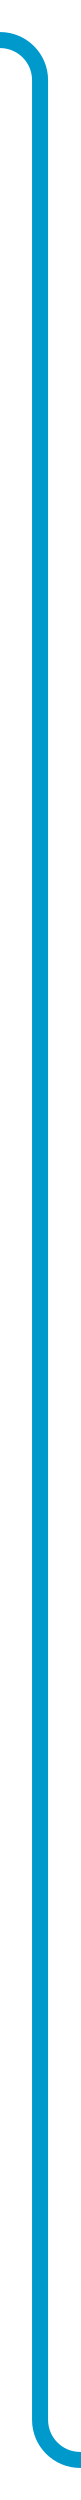
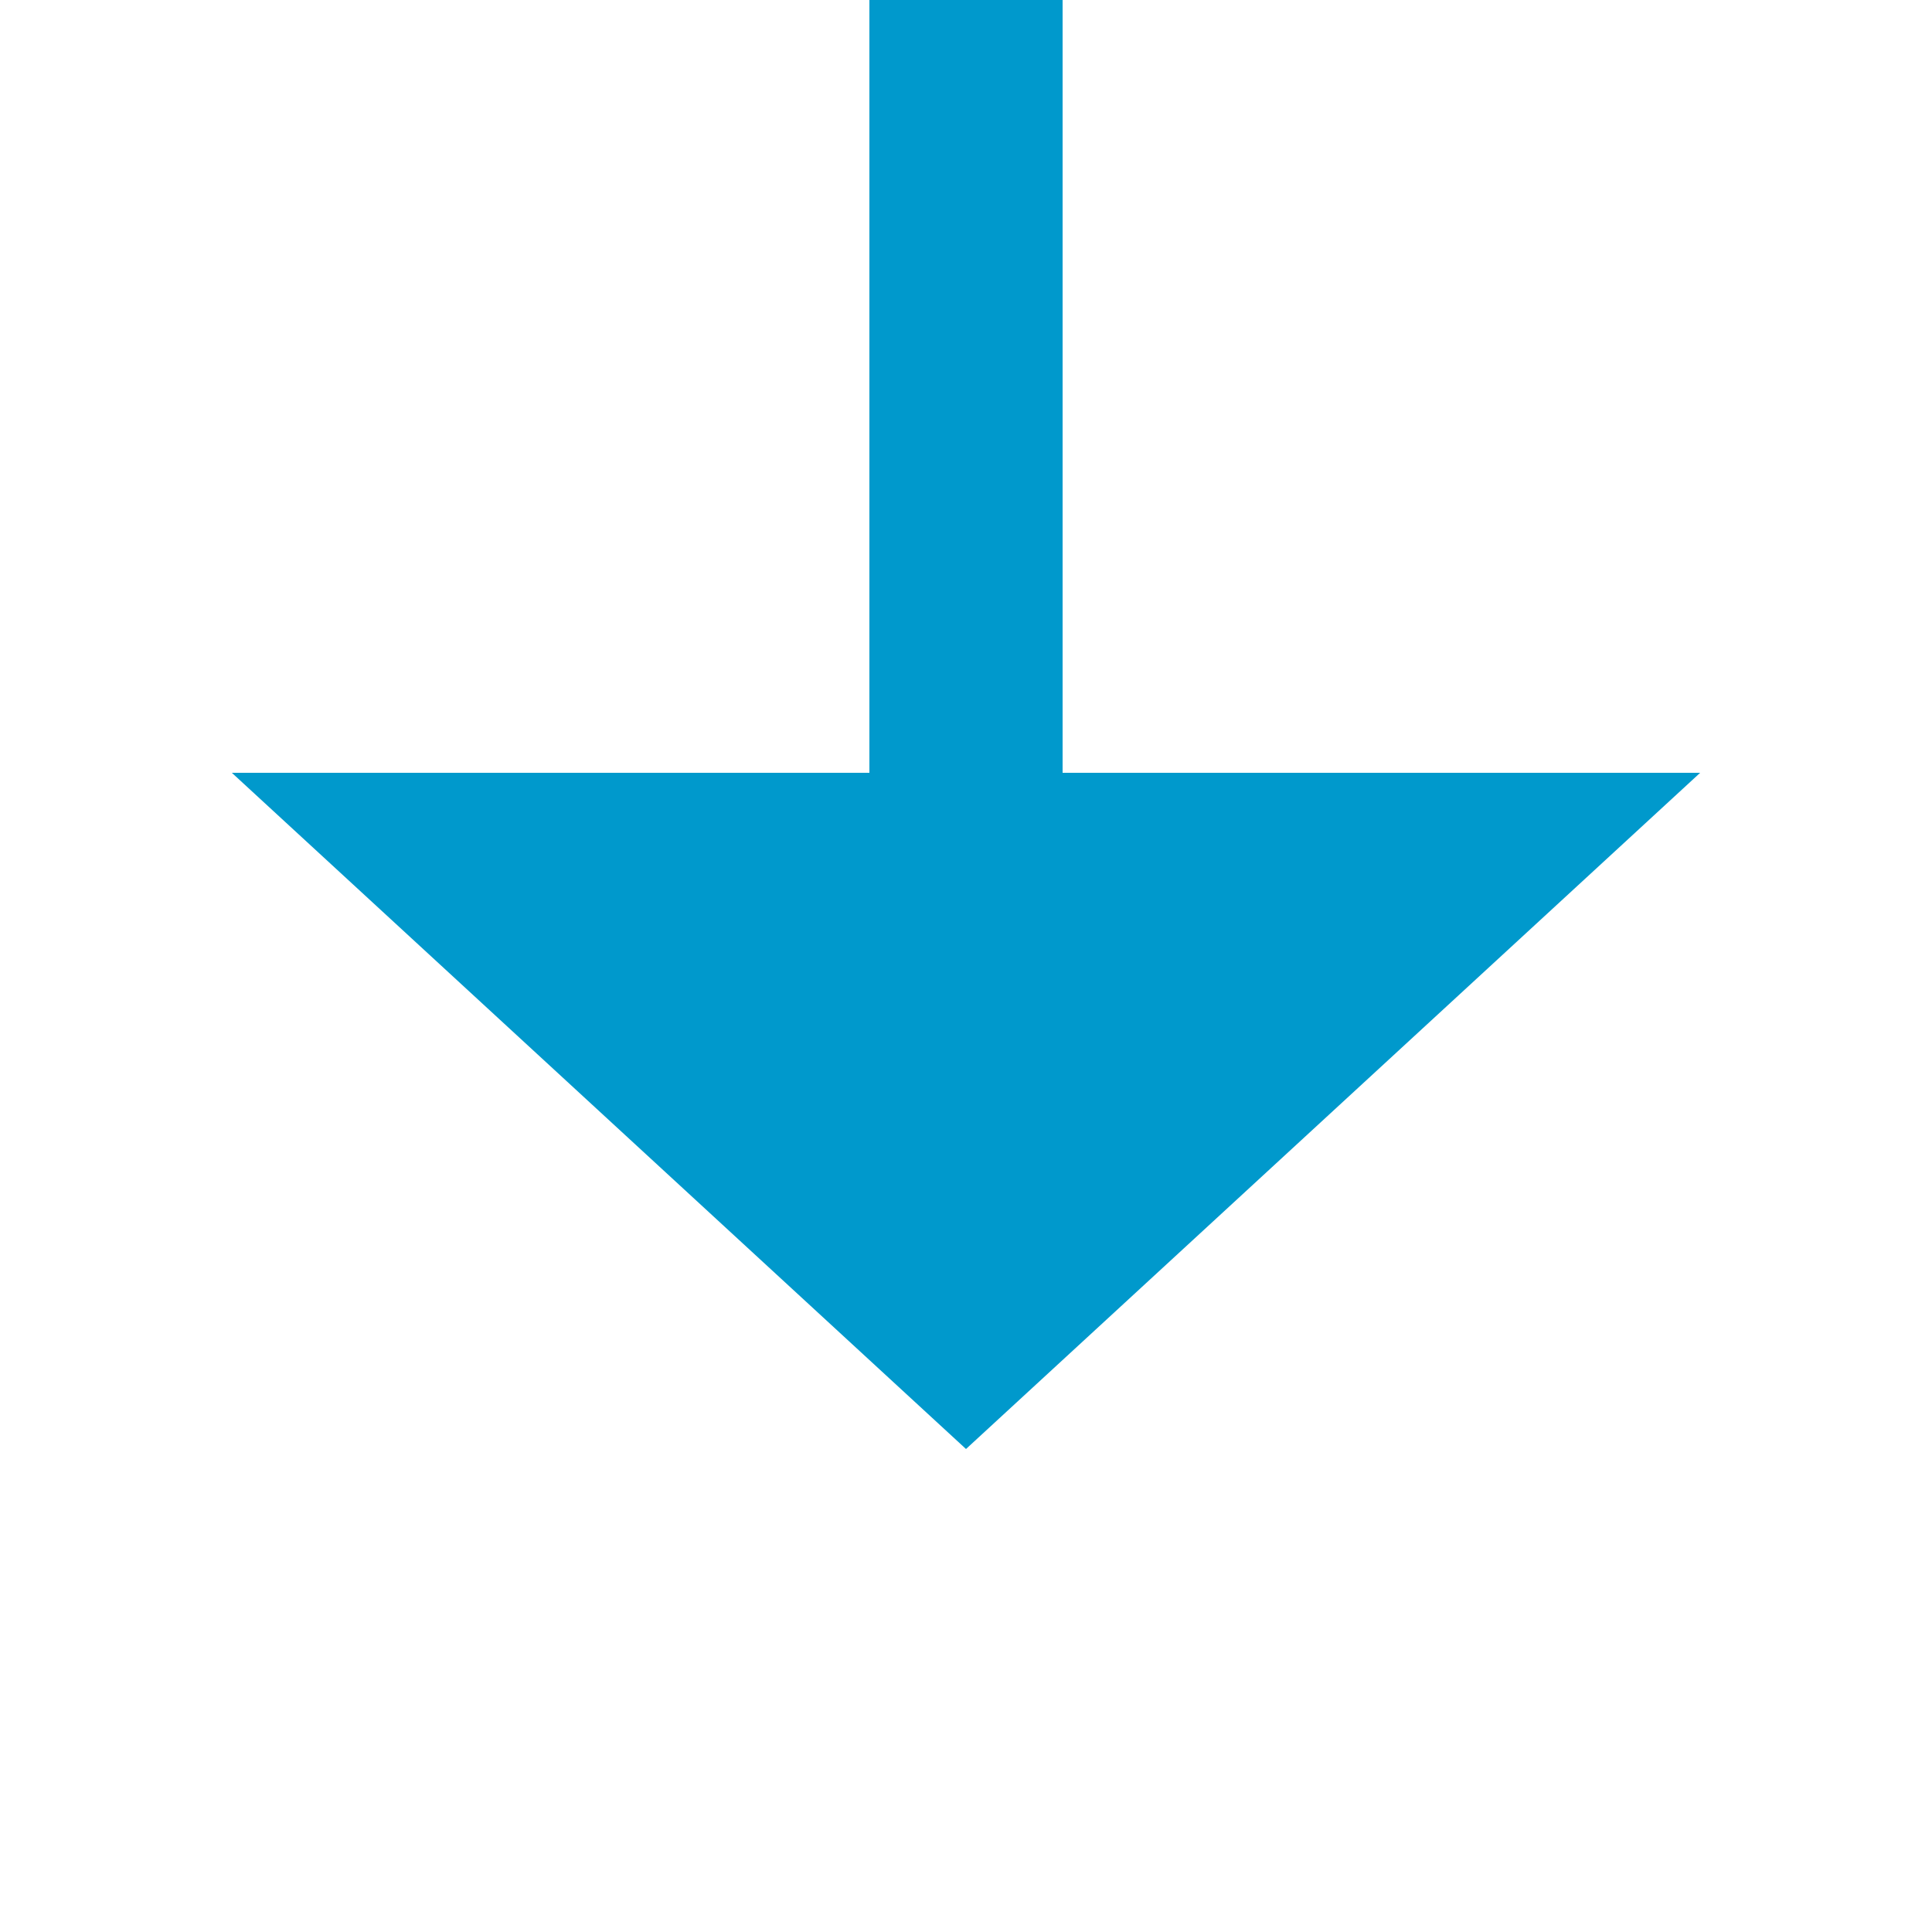
- <svg xmlns="http://www.w3.org/2000/svg" version="1.1" width="10px" height="312px" preserveAspectRatio="xMidYMin meet" viewBox="826 342  8 312">
-   <path d="M 817 347  L 825 347  A 5 5 0 0 1 830 352 L 830 644  A 5 5 0 0 0 835 649 L 858 649  " stroke-width="2" stroke="#0099cc" fill="none" />
+ <svg xmlns="http://www.w3.org/2000/svg" version="1.1" width="20px" height="20px" preserveAspectRatio="xMinYMid meet" viewBox="2098 767  20 18">
+   <path d="M 2108 729  L 2108 775  " stroke-width="2" stroke="#0099cc" fill="none" />
+   <path d="M 2100.4 774  L 2108 781  L 2115.6 774  L 2100.4 774  Z " fill-rule="nonzero" fill="#0099cc" stroke="none" />
</svg>
